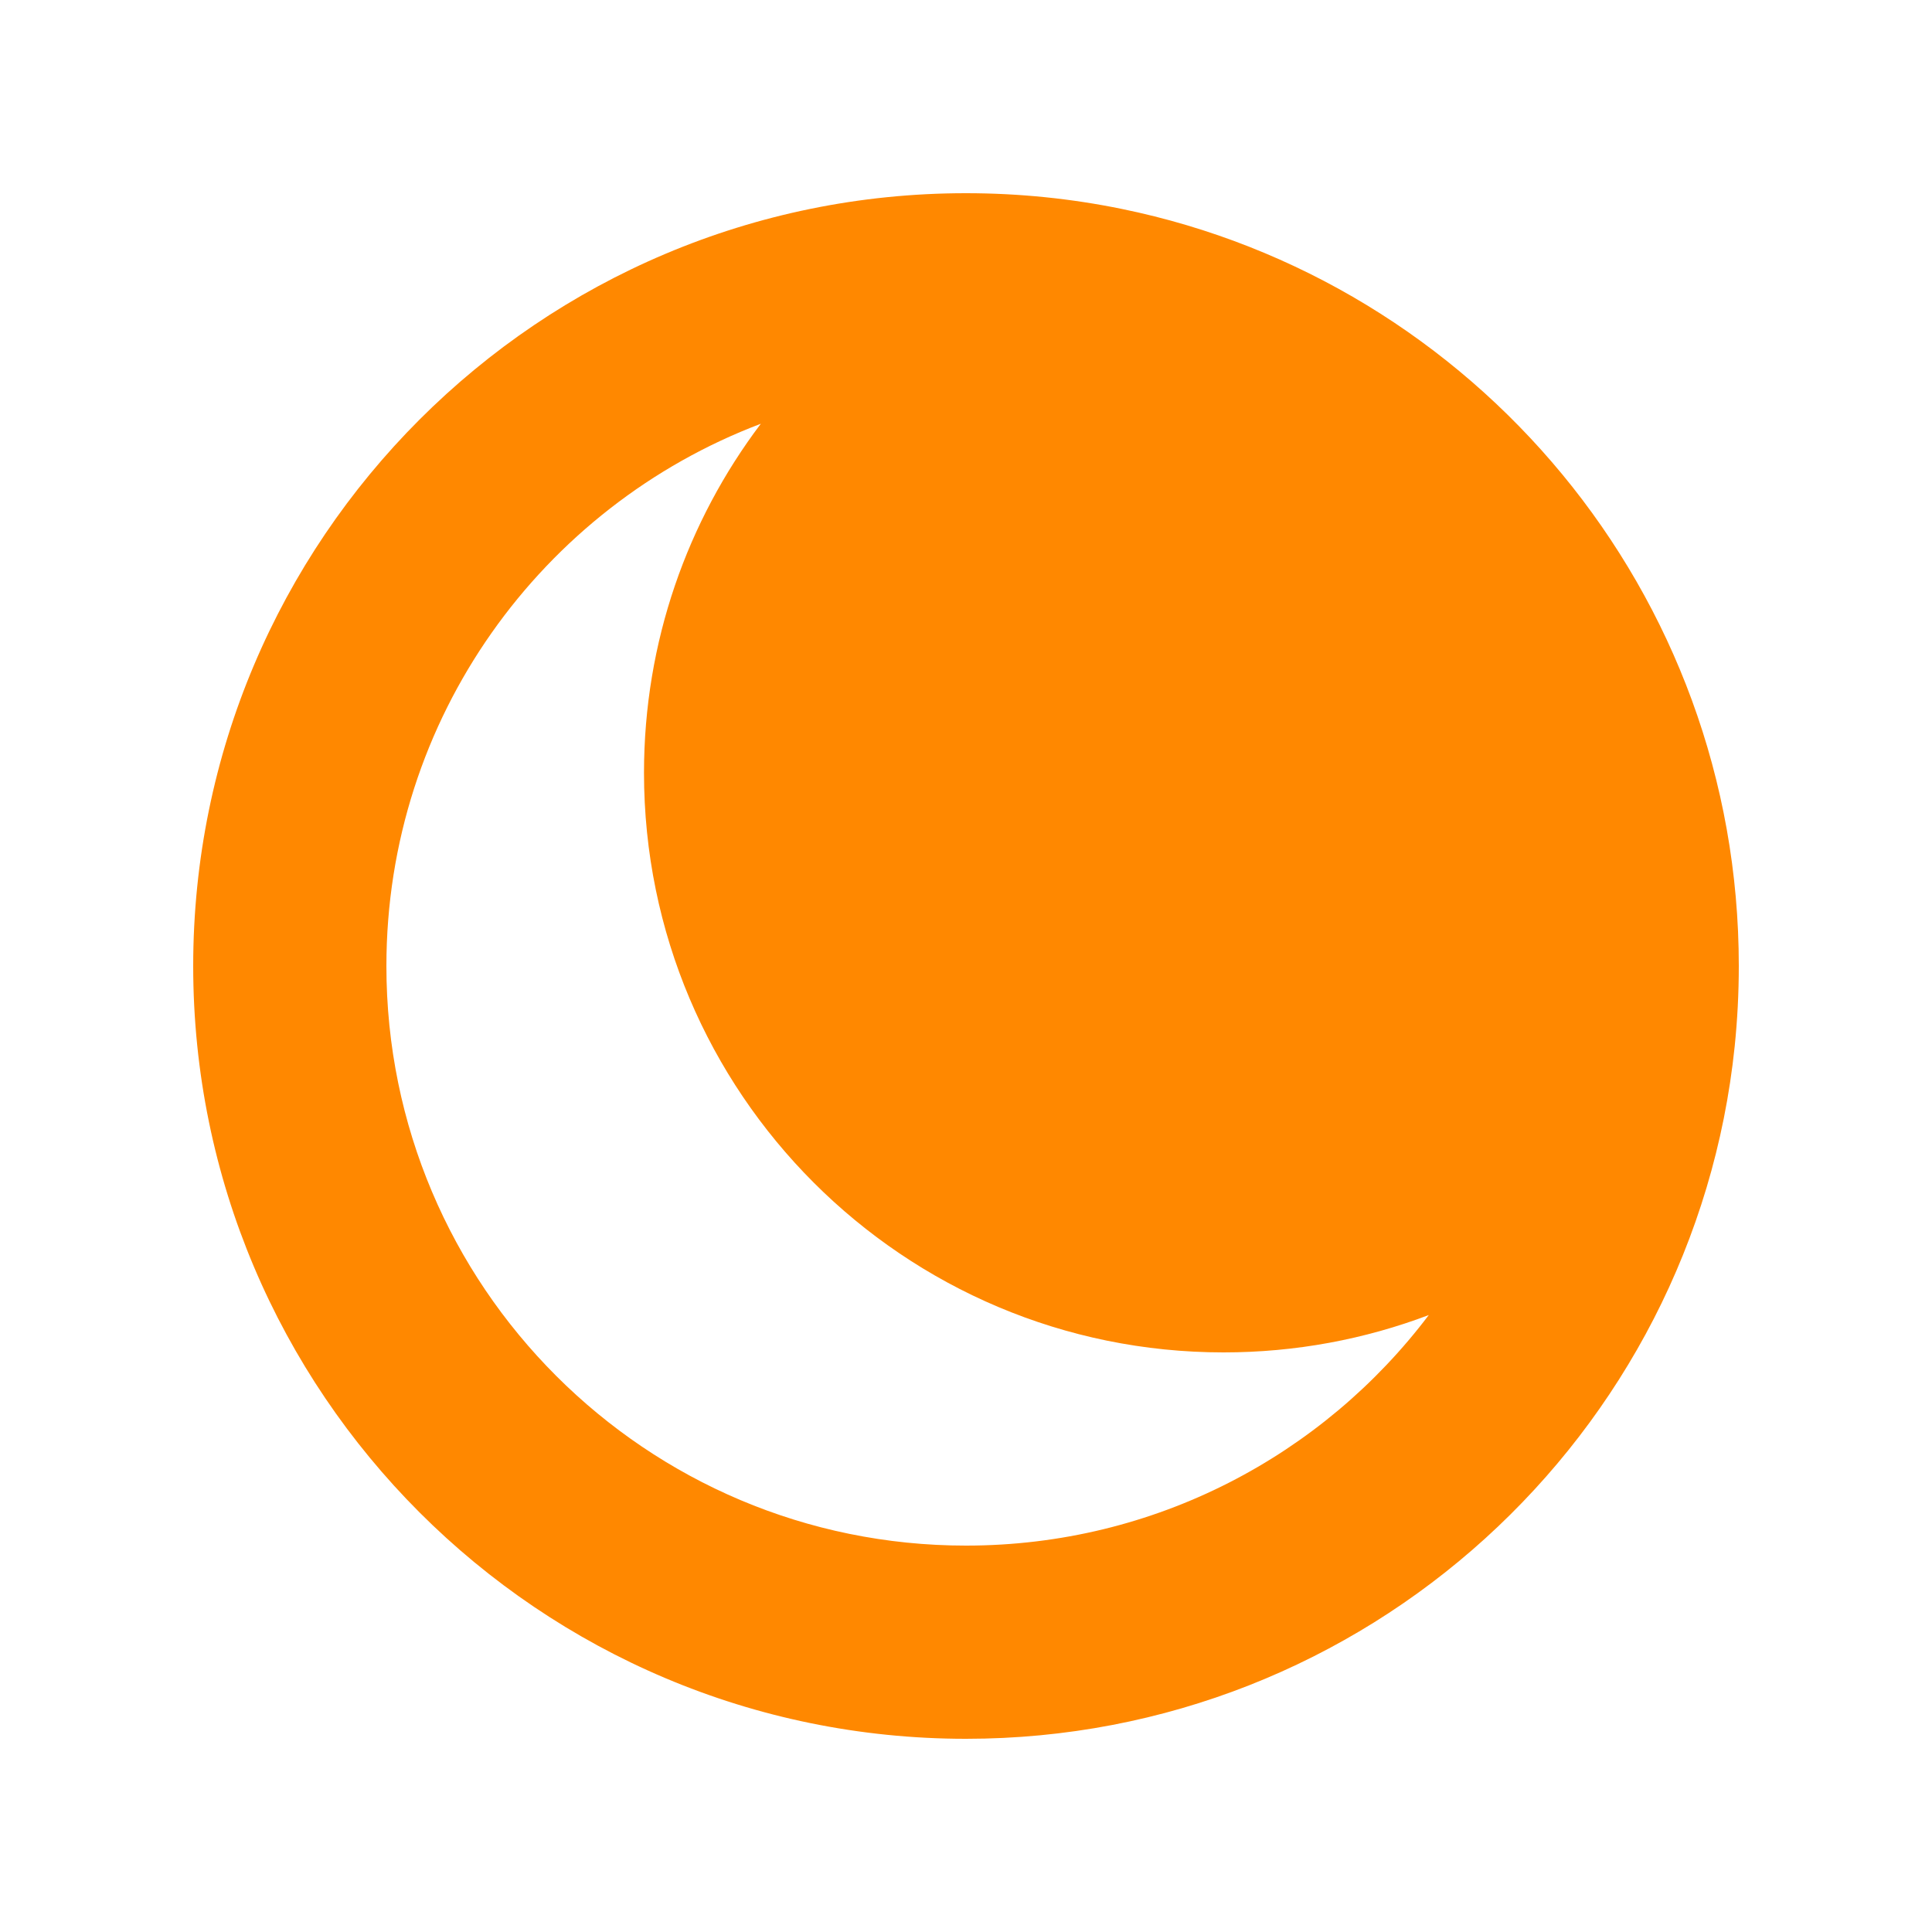
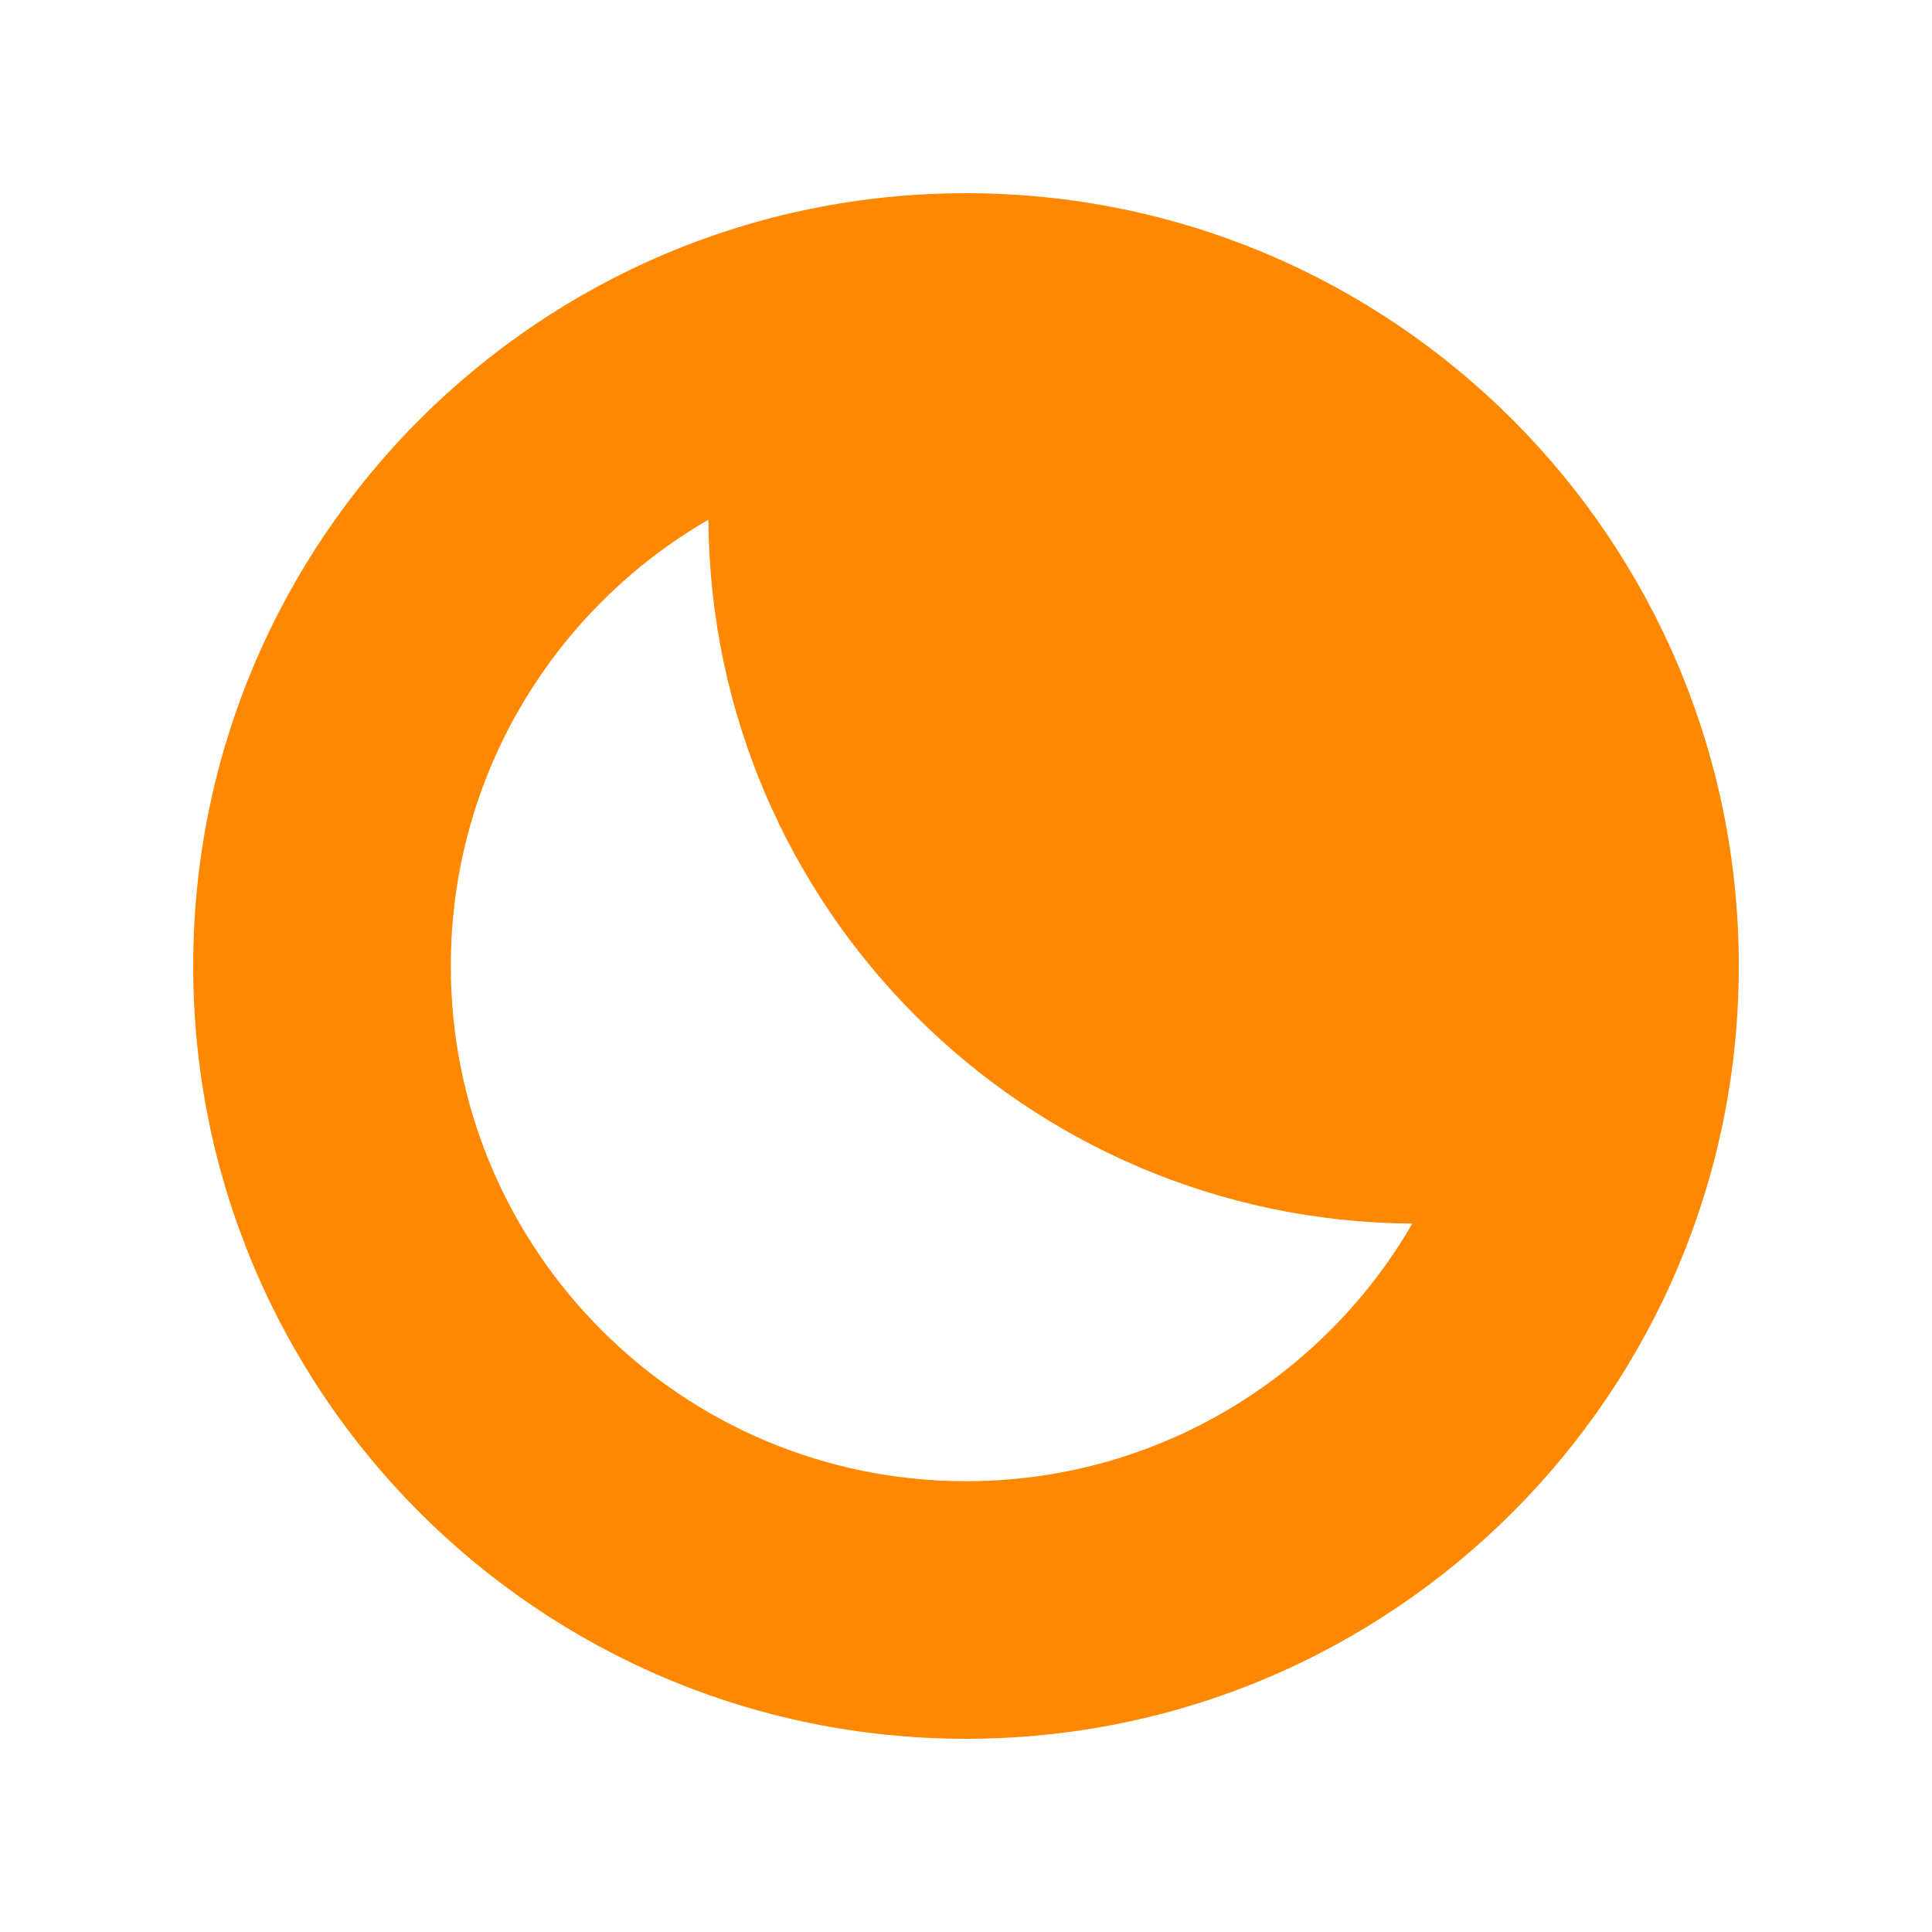
<svg xmlns="http://www.w3.org/2000/svg" width="30" height="30" viewBox="0 0 30 30" fill="none">
-   <path fill-rule="evenodd" clip-rule="evenodd" d="M26.936 16.249C26.978 15.839 27 15.422 27 15C27 9.201 22.887 4.363 17.418 3.244C16.637 3.084 15.828 3 15 3C8.373 3 3 8.373 3 15C3 21.627 8.373 27 15 27C21.206 27 26.311 22.29 26.936 16.249ZM22.186 20.42C20.543 22.595 17.936 24 15 24C10.029 24 6 19.971 6 15C6 11.151 8.416 7.866 11.814 6.58C10.675 8.088 10 9.965 10 12C10 16.971 14.029 21 19 21C20.122 21 21.195 20.795 22.186 20.42Z" fill="#FF8800" />
+   <path fill-rule="evenodd" clip-rule="evenodd" d="M15 27C21.627 27 27 21.627 27 15C27 8.373 21.627 3 15 3C8.373 3 3 8.373 3 15C3 21.627 8.373 27 15 27ZM7 15C7 12.039 8.609 9.453 11 8.07C11.038 14.09 15.91 18.962 21.93 19C20.547 21.391 17.961 23 15 23C10.582 23 7 19.418 7 15Z" fill="#FF8800" />
</svg>
